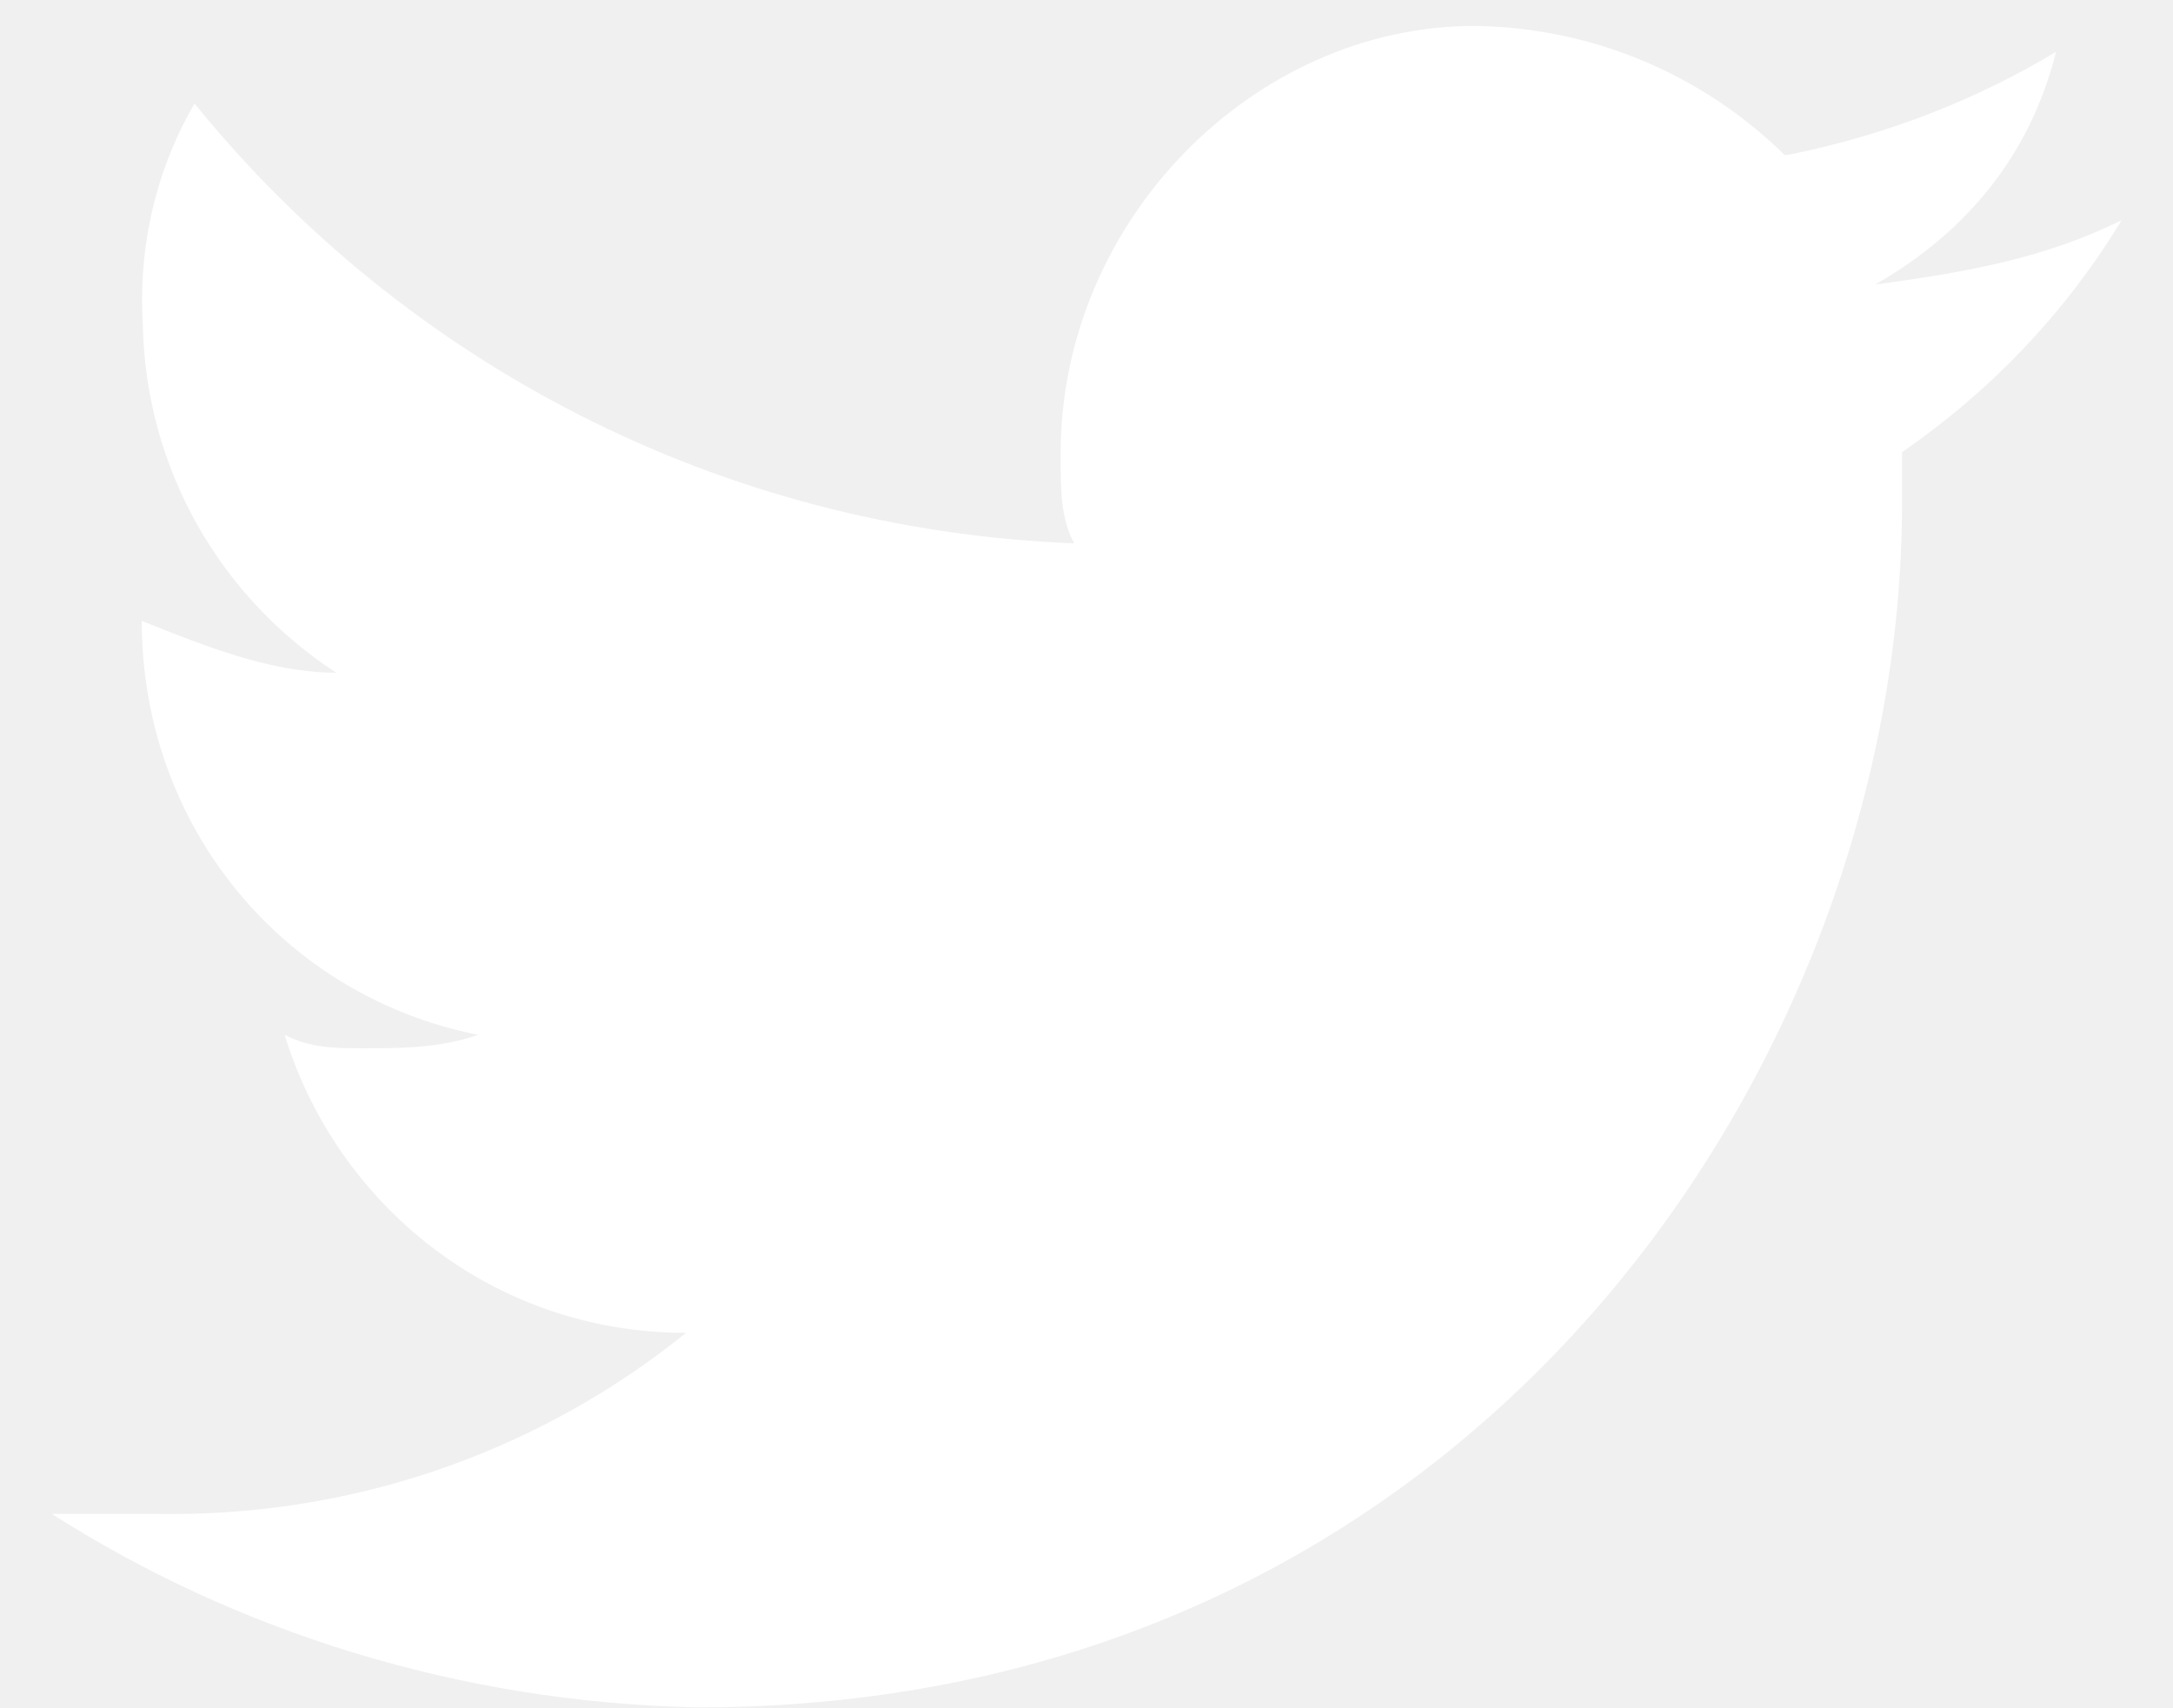
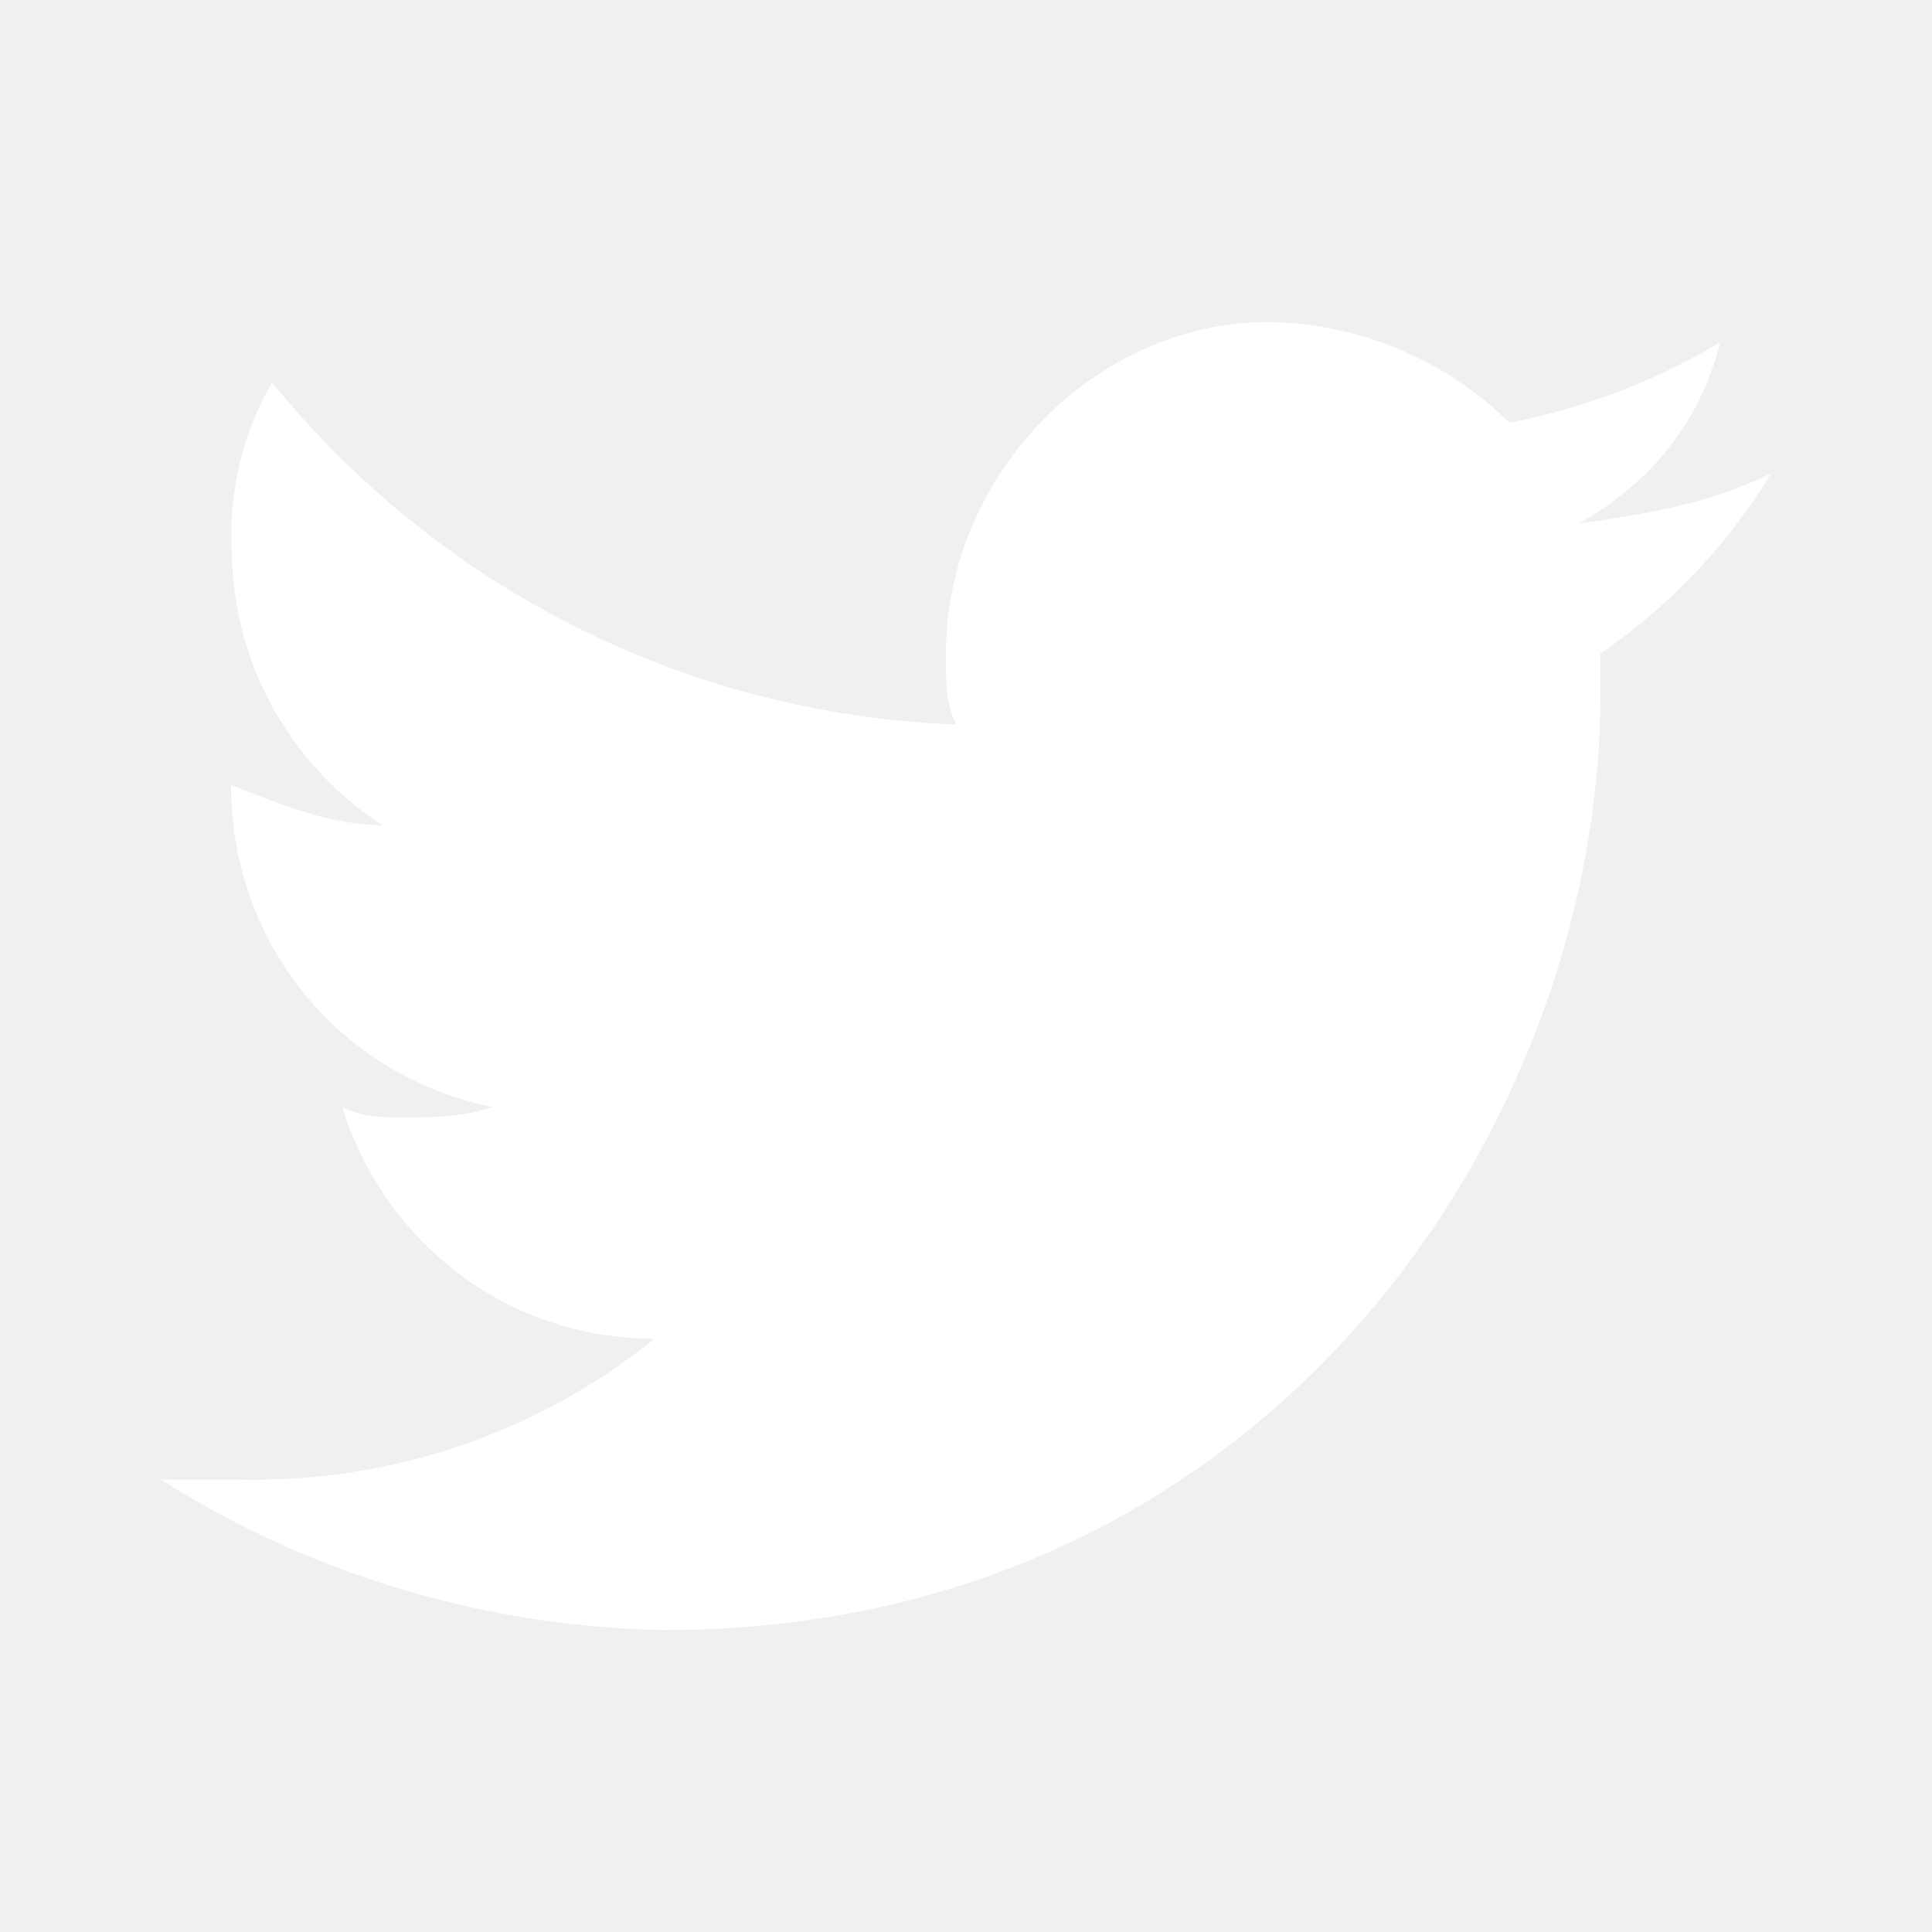
- <svg xmlns="http://www.w3.org/2000/svg" width="28" height="22" viewBox="0 0 28 22" fill="none">
-   <path d="M27.333 2.84C26.333 3.333 25.333 3.507 24.16 3.667C25.333 3 26.16 2 26.493 0.667C25.488 1.275 24.317 1.738 23.07 1.989L23 2.001C21.969 0.987 20.56 0.355 19.004 0.334H19C16.16 0.334 13.667 2.841 13.667 5.841C13.667 6.334 13.667 6.668 13.84 7.001C9.262 6.823 5.221 4.664 2.529 1.362L2.507 1.334C2.082 2.06 1.831 2.932 1.831 3.863C1.831 3.972 1.834 4.081 1.841 4.189L1.84 4.174C1.874 6.052 2.849 7.695 4.313 8.655L4.334 8.668C3.494 8.668 2.667 8.335 1.827 8.001C1.827 10.668 3.667 12.841 6.16 13.334C5.667 13.507 5.16 13.507 4.667 13.507C4.334 13.507 4 13.507 3.667 13.334C4.334 15.507 6.334 17.174 8.84 17.174C7.04 18.629 4.724 19.509 2.203 19.509C2.132 19.509 2.061 19.508 1.99 19.507H2.001H0.668C3.033 21.016 5.904 21.936 8.984 22H9.001C19.001 22 24.508 13.667 24.508 6.493V5.826C25.655 5.036 26.601 4.039 27.311 2.882L27.335 2.84H27.333Z" fill="white" />
+ <svg xmlns="http://www.w3.org/2000/svg" width="32" height="32" viewBox="0 0 32 32" fill="none">
+   <path d="M29.333 7.84C28.333 8.333 27.333 8.507 26.16 8.667C27.333 8 28.16 7 28.493 5.667C27.488 6.275 26.317 6.738 25.07 6.989L25 7.001C23.969 5.987 22.56 5.355 21.004 5.334H21C18.16 5.334 15.667 7.841 15.667 10.841C15.667 11.334 15.667 11.668 15.84 12.001C11.262 11.823 7.221 9.664 4.529 6.362L4.507 6.334C4.082 7.06 3.831 7.932 3.831 8.863C3.831 8.972 3.834 9.081 3.841 9.189L3.84 9.174C3.874 11.052 4.849 12.695 6.313 13.655L6.334 13.668C5.494 13.668 4.667 13.335 3.827 13.001C3.827 15.668 5.667 17.841 8.16 18.334C7.667 18.507 7.16 18.507 6.667 18.507C6.334 18.507 6 18.507 5.667 18.334C6.334 20.507 8.334 22.174 10.84 22.174C9.04 23.629 6.724 24.509 4.203 24.509C4.132 24.509 4.061 24.508 3.99 24.507H4.001H2.668C5.033 26.016 7.904 26.936 10.984 27H11.001C21.001 27 26.508 18.667 26.508 11.493V10.826C27.655 10.036 28.601 9.039 29.311 7.882L29.335 7.84H29.333Z" fill="white" />
</svg>
